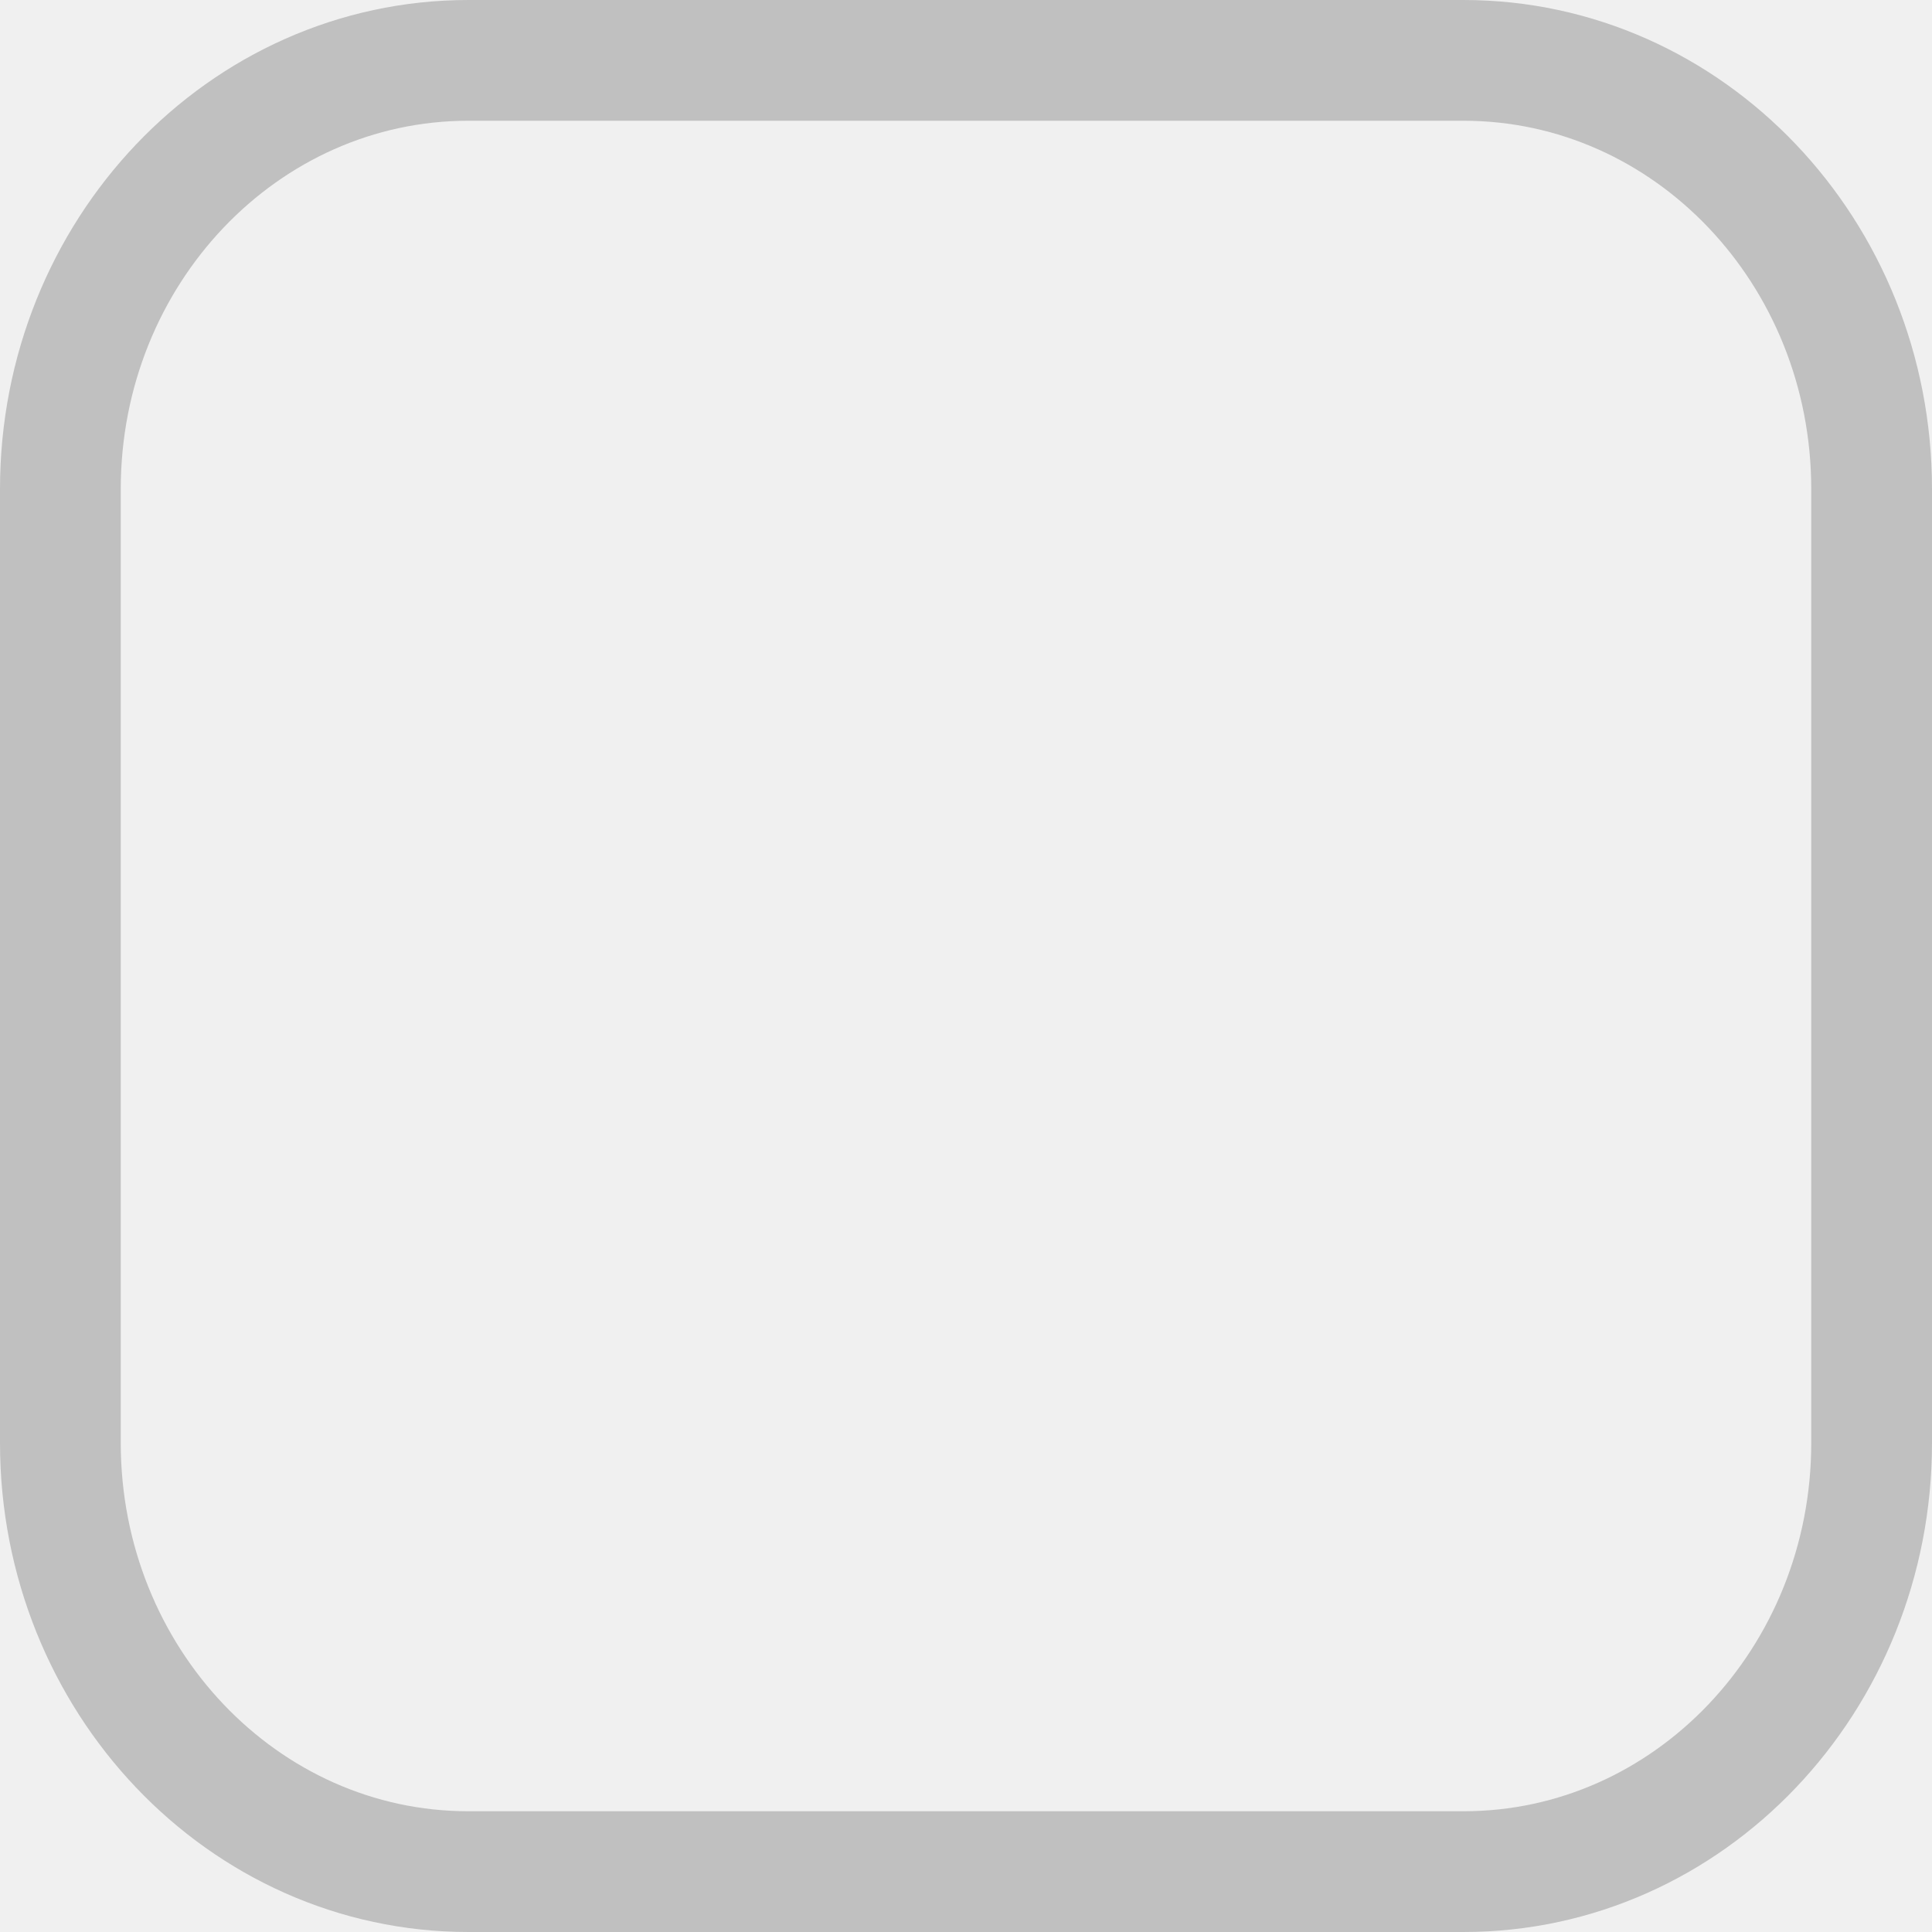
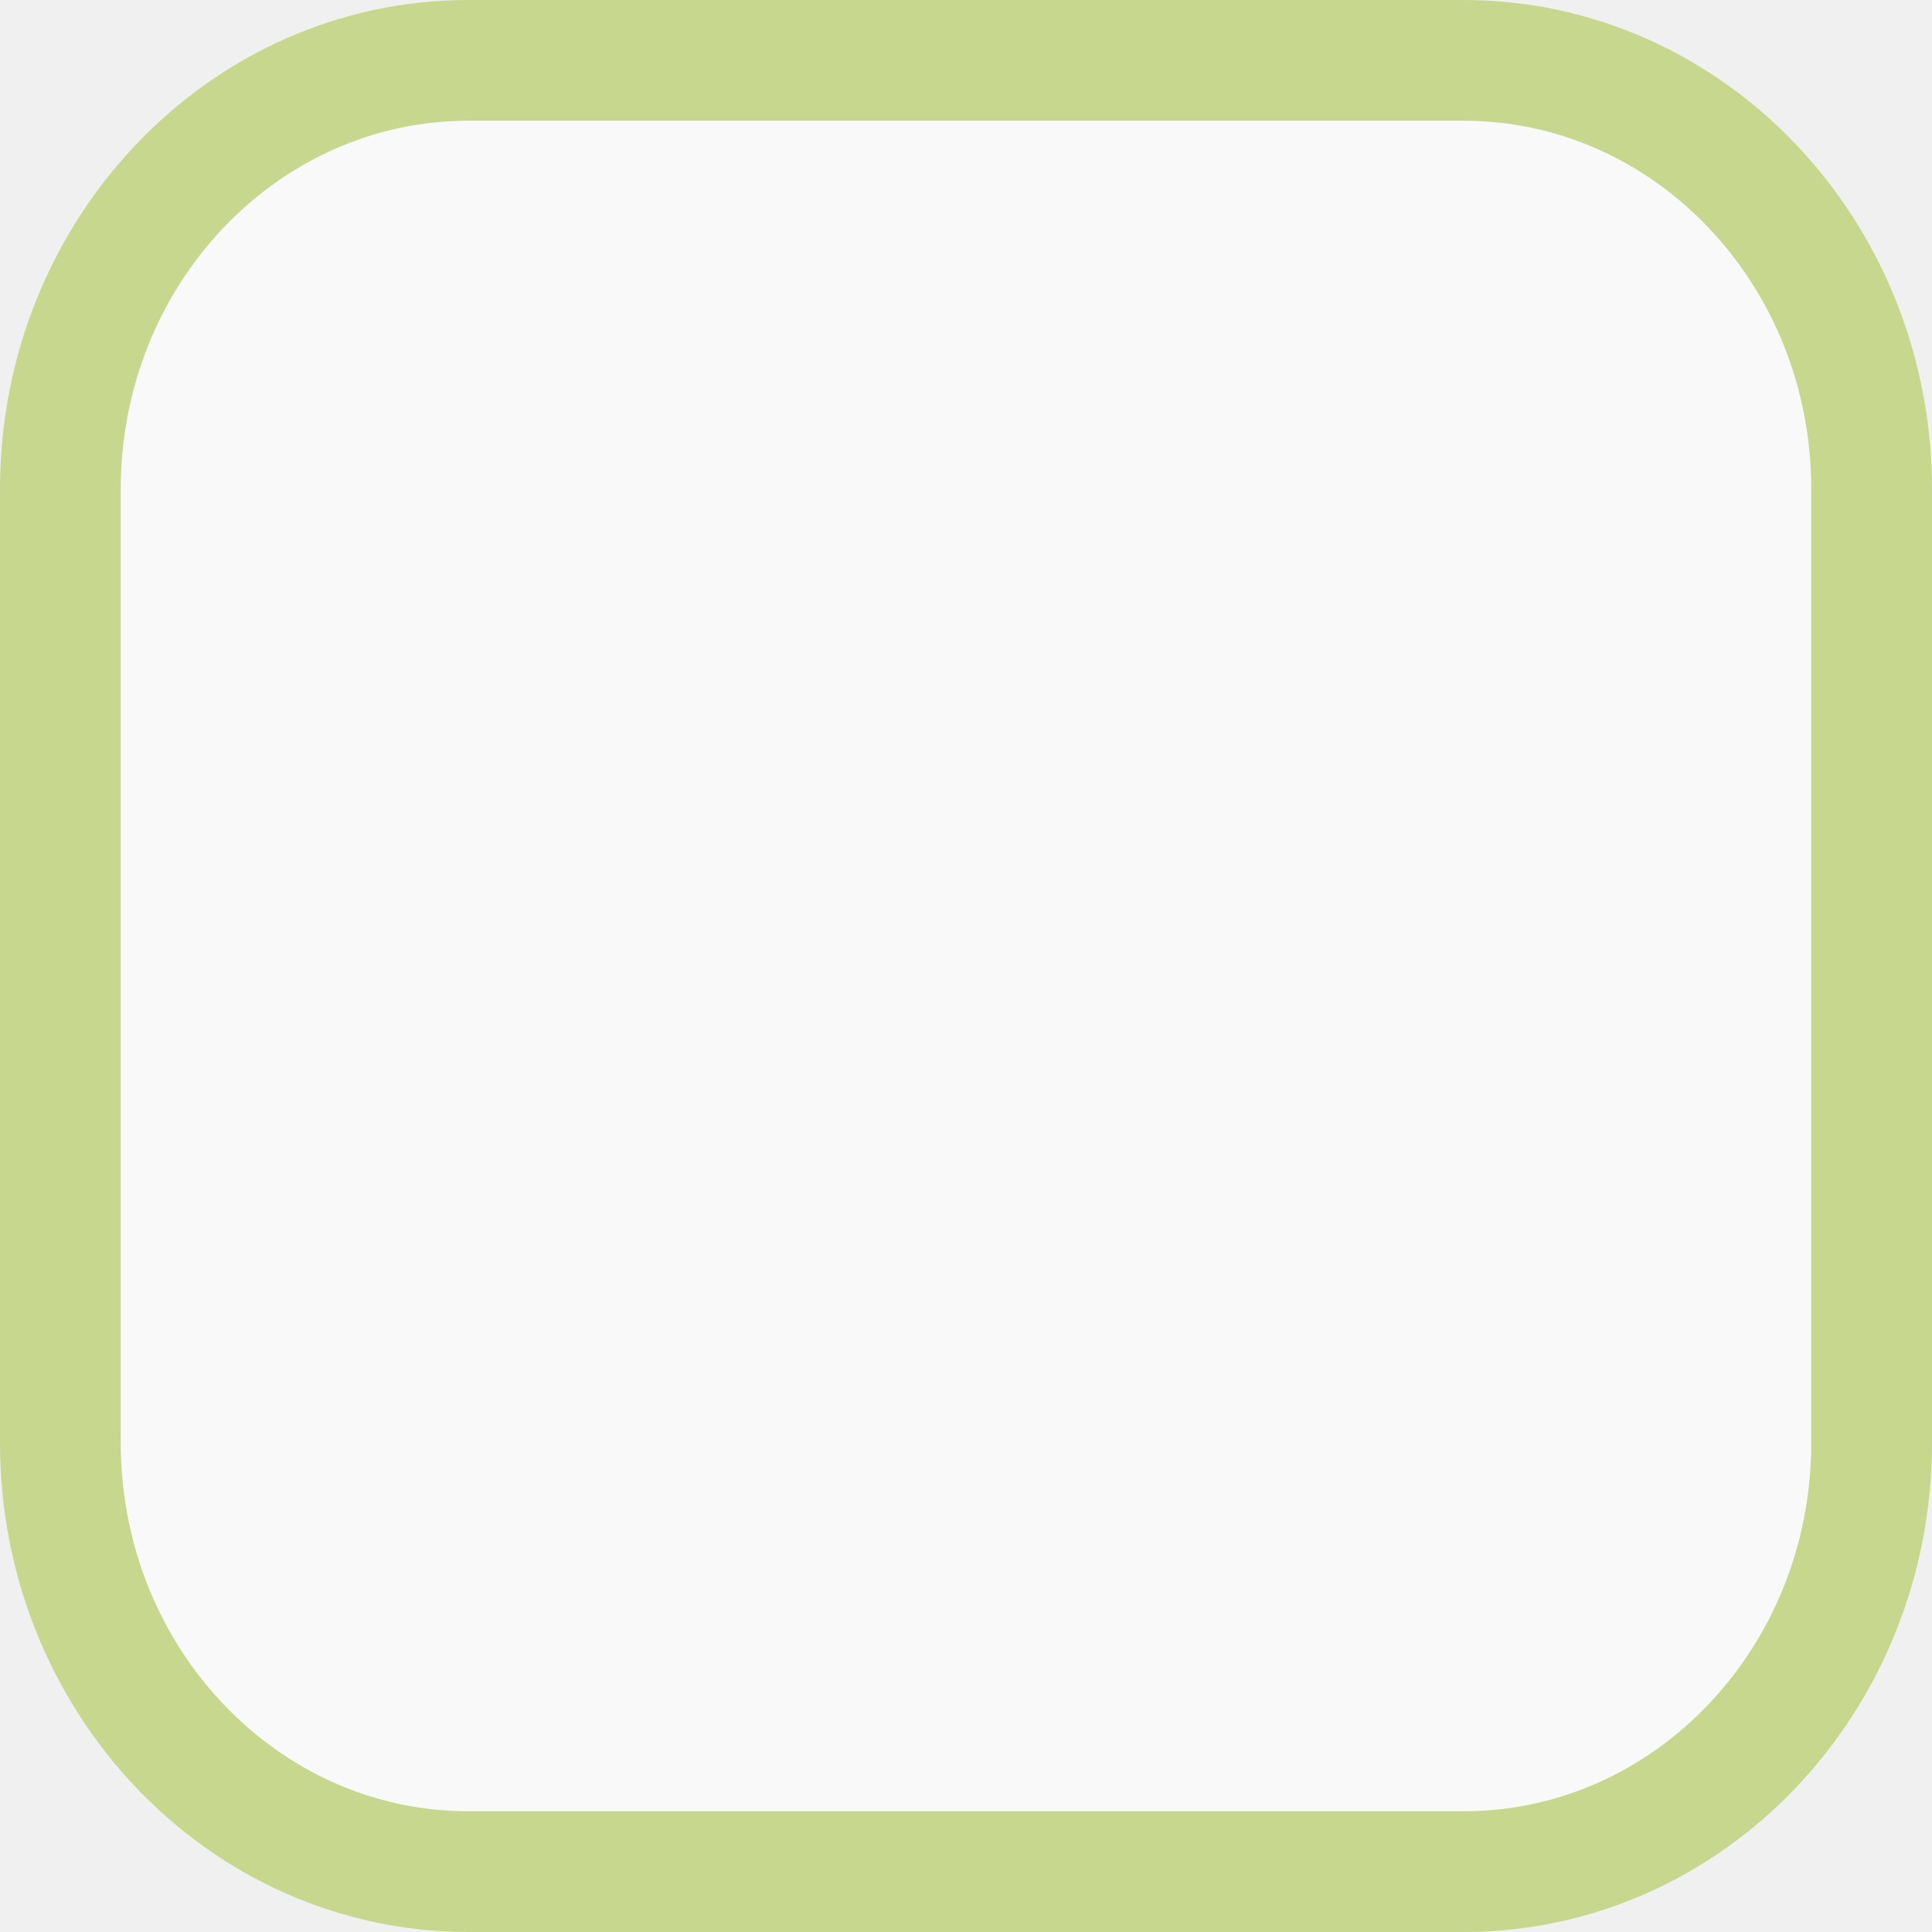
<svg xmlns="http://www.w3.org/2000/svg" version="1.1" id="图层_1" x="0px" y="0px" width="16px" height="16px" viewBox="0 0 16 16" enable-background="new 0 0 16 16" xml:space="preserve">
-   <path id="path8" opacity="0.2" fill="none" stroke="#000102" stroke-miterlimit="10" enable-background="new    " d="M15.5,11.949  c0,1.961-1.512,3.551-3.379,3.551H3.879c-1.866,0-3.379-1.59-3.379-3.551V4.051C0.5,2.09,2.013,0.5,3.879,0.5h8.241  c1.868,0,3.38,1.59,3.38,3.551V11.949z" />
-   <linearGradient id="SVGID_1_" gradientUnits="userSpaceOnUse" x1="628.089" y1="-1083.5" x2="628.089" y2="-1068.5" gradientTransform="matrix(1 0 0 -1 -592 -1058)">
-     <stop offset="0" style="stop-color:#FFFFFF;stop-opacity:0" />
-     <stop offset="1" style="stop-color:#000000;stop-opacity:0.1" />
-   </linearGradient>
-   <circle opacity="0.7" fill="url(#SVGID_1_)" stroke="#000102" stroke-miterlimit="10" enable-background="new    " cx="36.089" cy="18" r="7.5" />
+   <g opacity="0.6">
+     <path fill="#FFFFFF" stroke="#ADC64D" stroke-miterlimit="10" enable-background="new    " d="M15.5,11.949   c0,1.961-1.512,3.551-3.379,3.551H3.879c-1.866,0-3.379-1.59-3.379-3.551V4.051C0.5,2.09,2.013,0.5,3.879,0.5h8.241   c1.868,0,3.38,1.59,3.38,3.551V11.949z" />
+   </g>
</svg>
